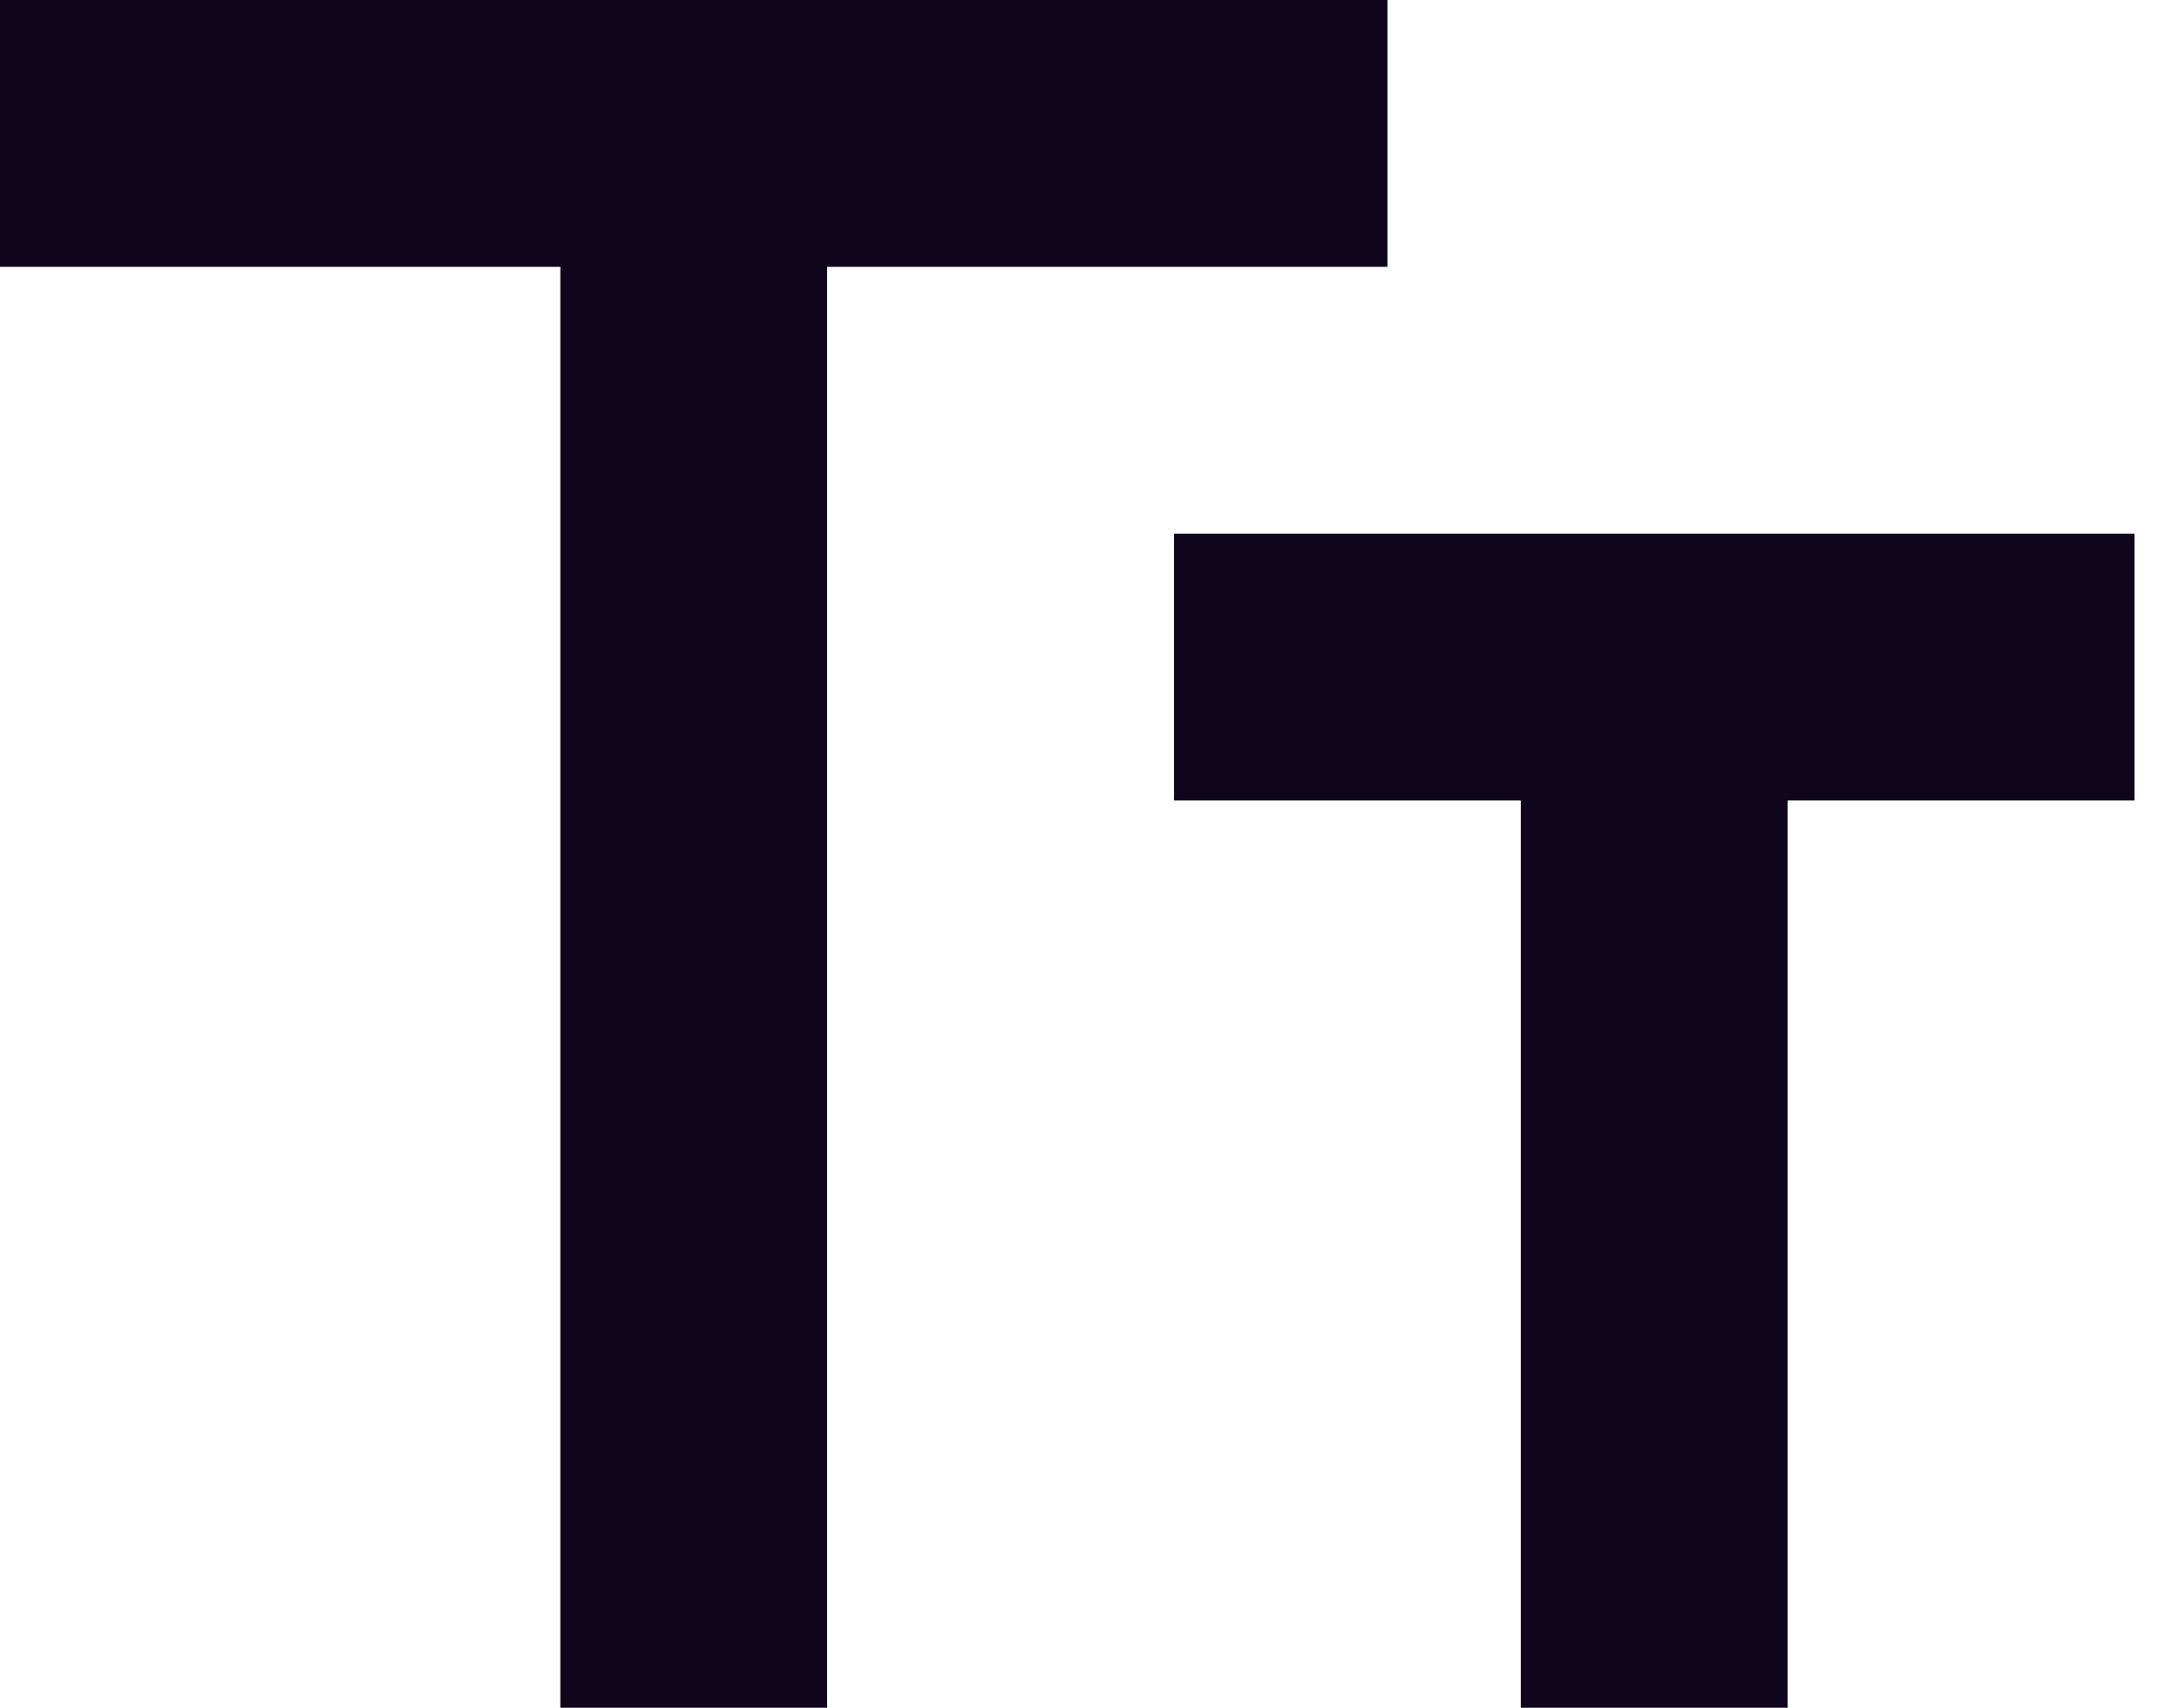
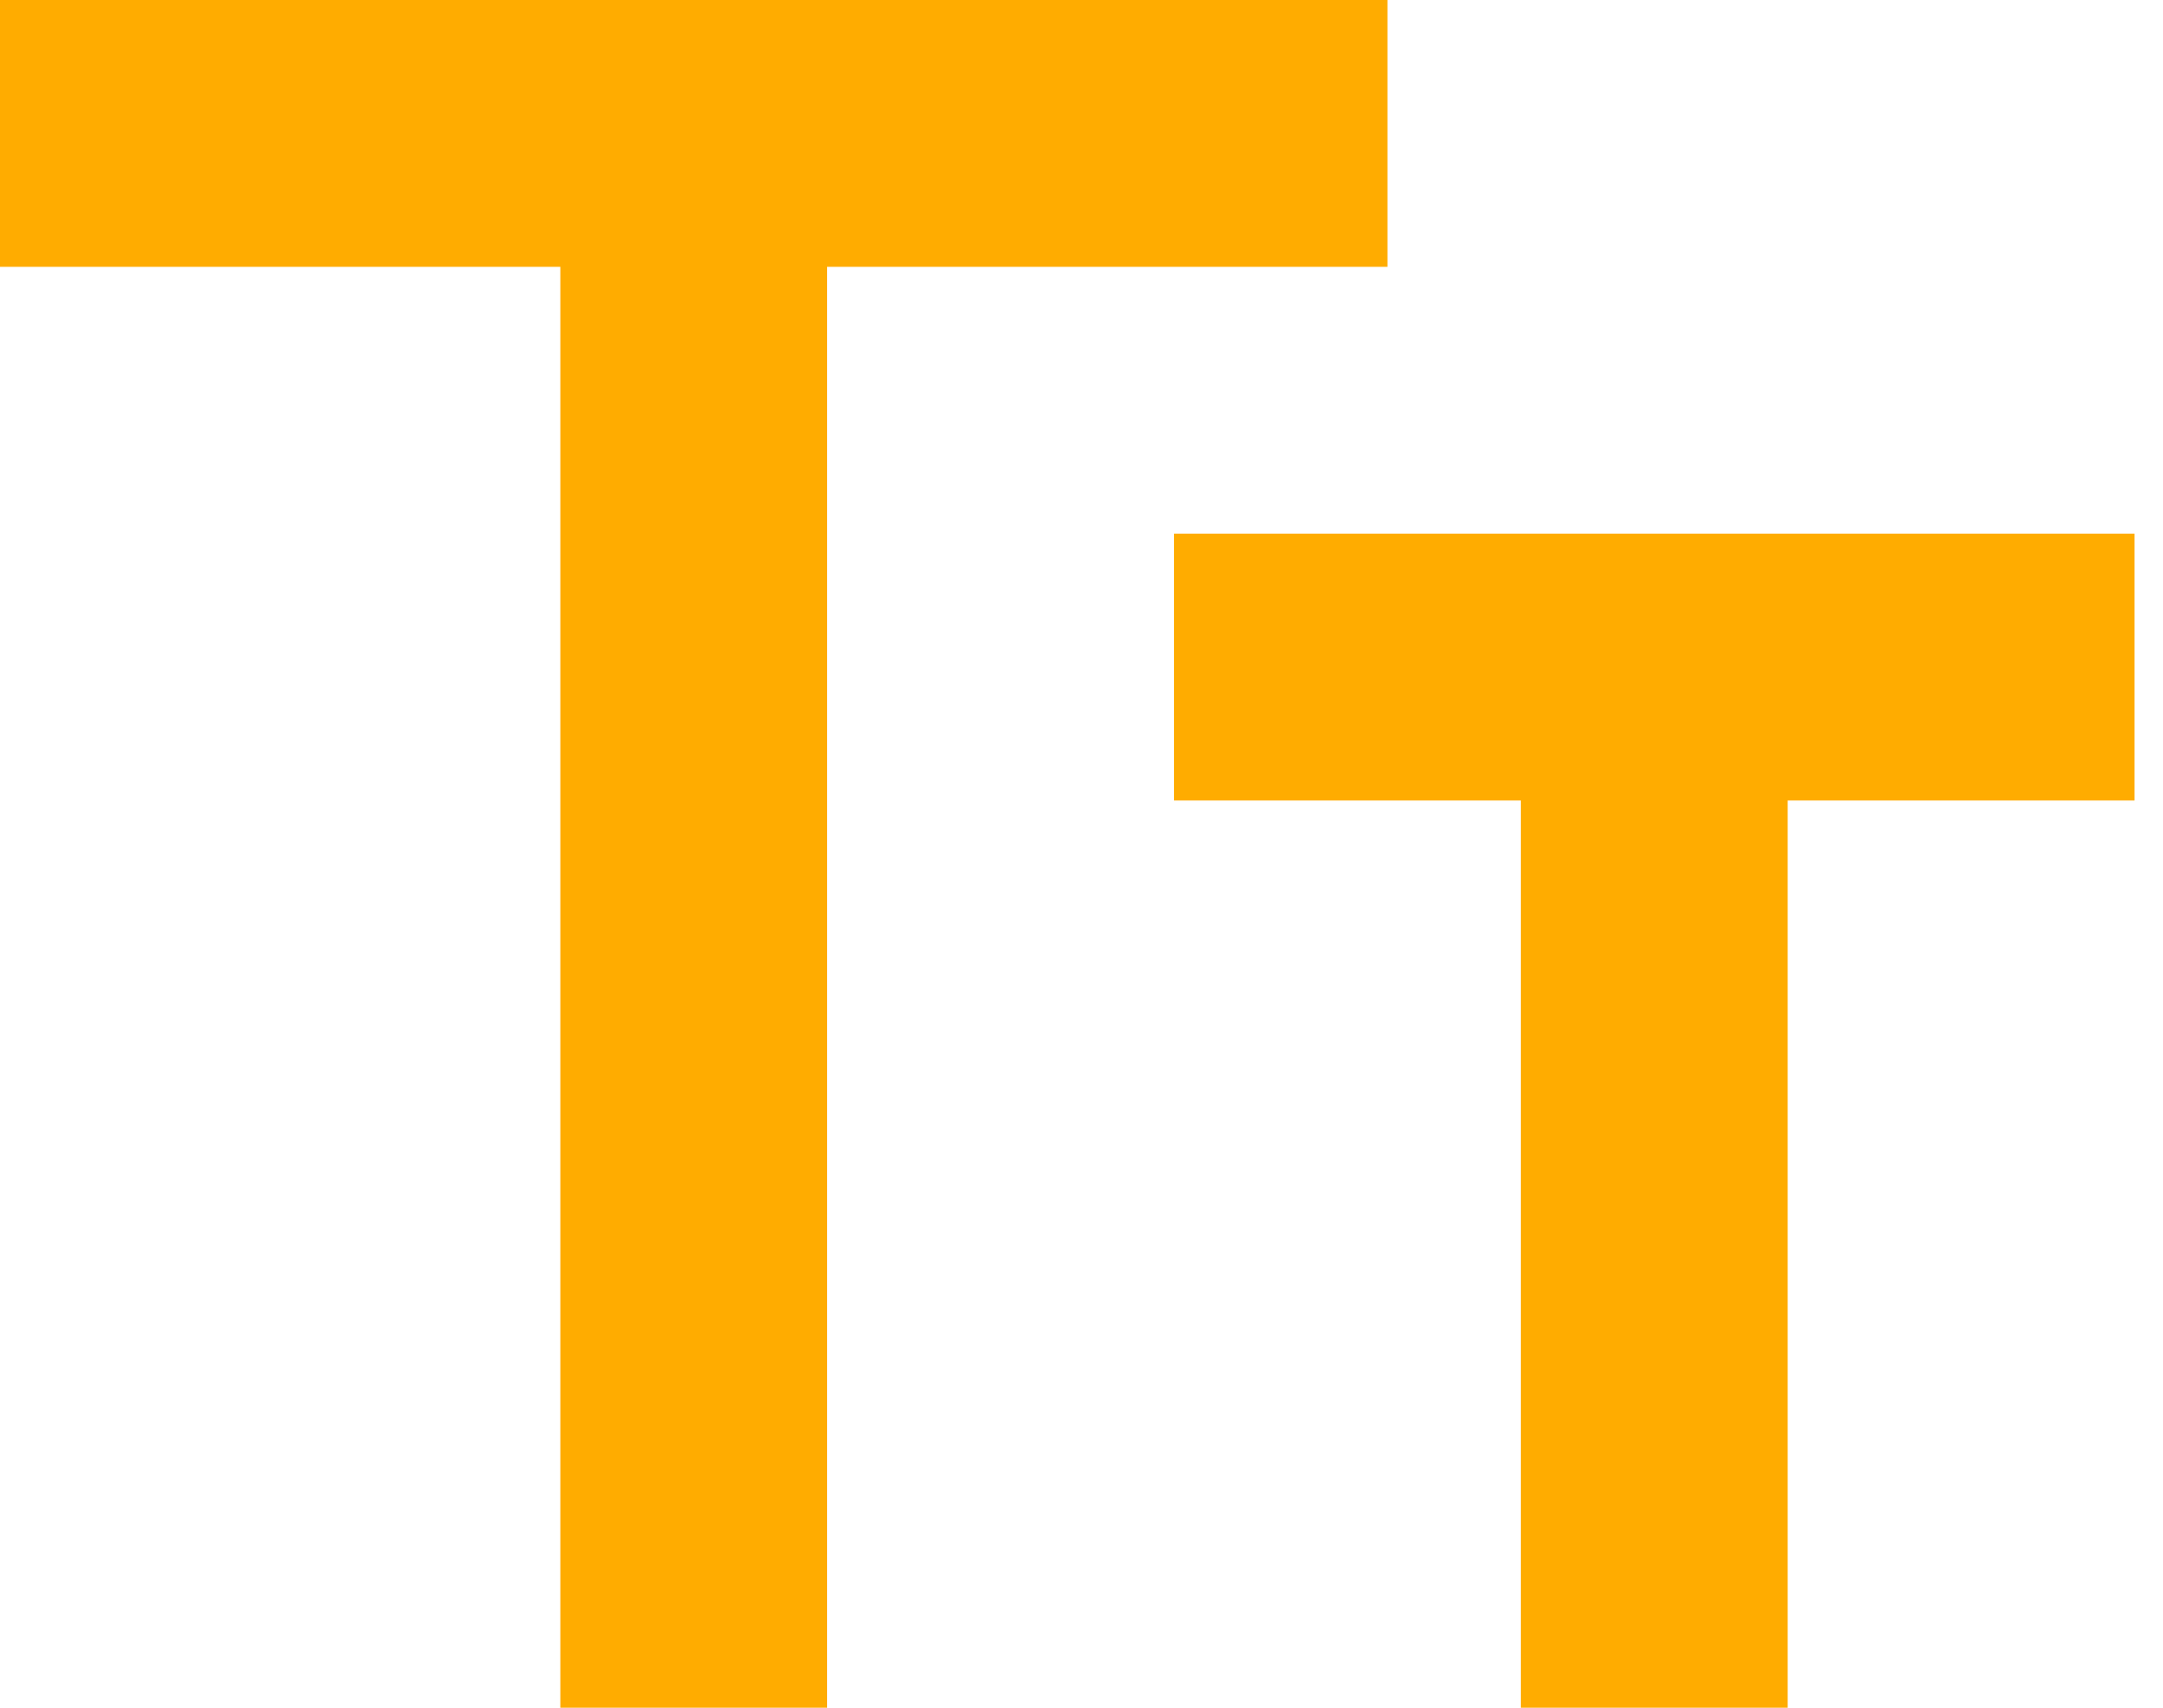
<svg xmlns="http://www.w3.org/2000/svg" width="57" height="45" viewBox="0 0 57 45" fill="none">
-   <path d="M14.766 45V7.031H0V0H36.562V7.031H21.797V45H14.766ZM40.078 45V21.094H30.938V14.062H56.25V21.094H47.109V45H40.078Z" fill="#0F051C" />
+   <path d="M14.766 45V7.031H0V0H36.562V7.031H21.797V45H14.766ZM40.078 45V21.094H30.938V14.062H56.25V21.094H47.109V45H40.078Z" fill="#FFAC00" />
</svg>
